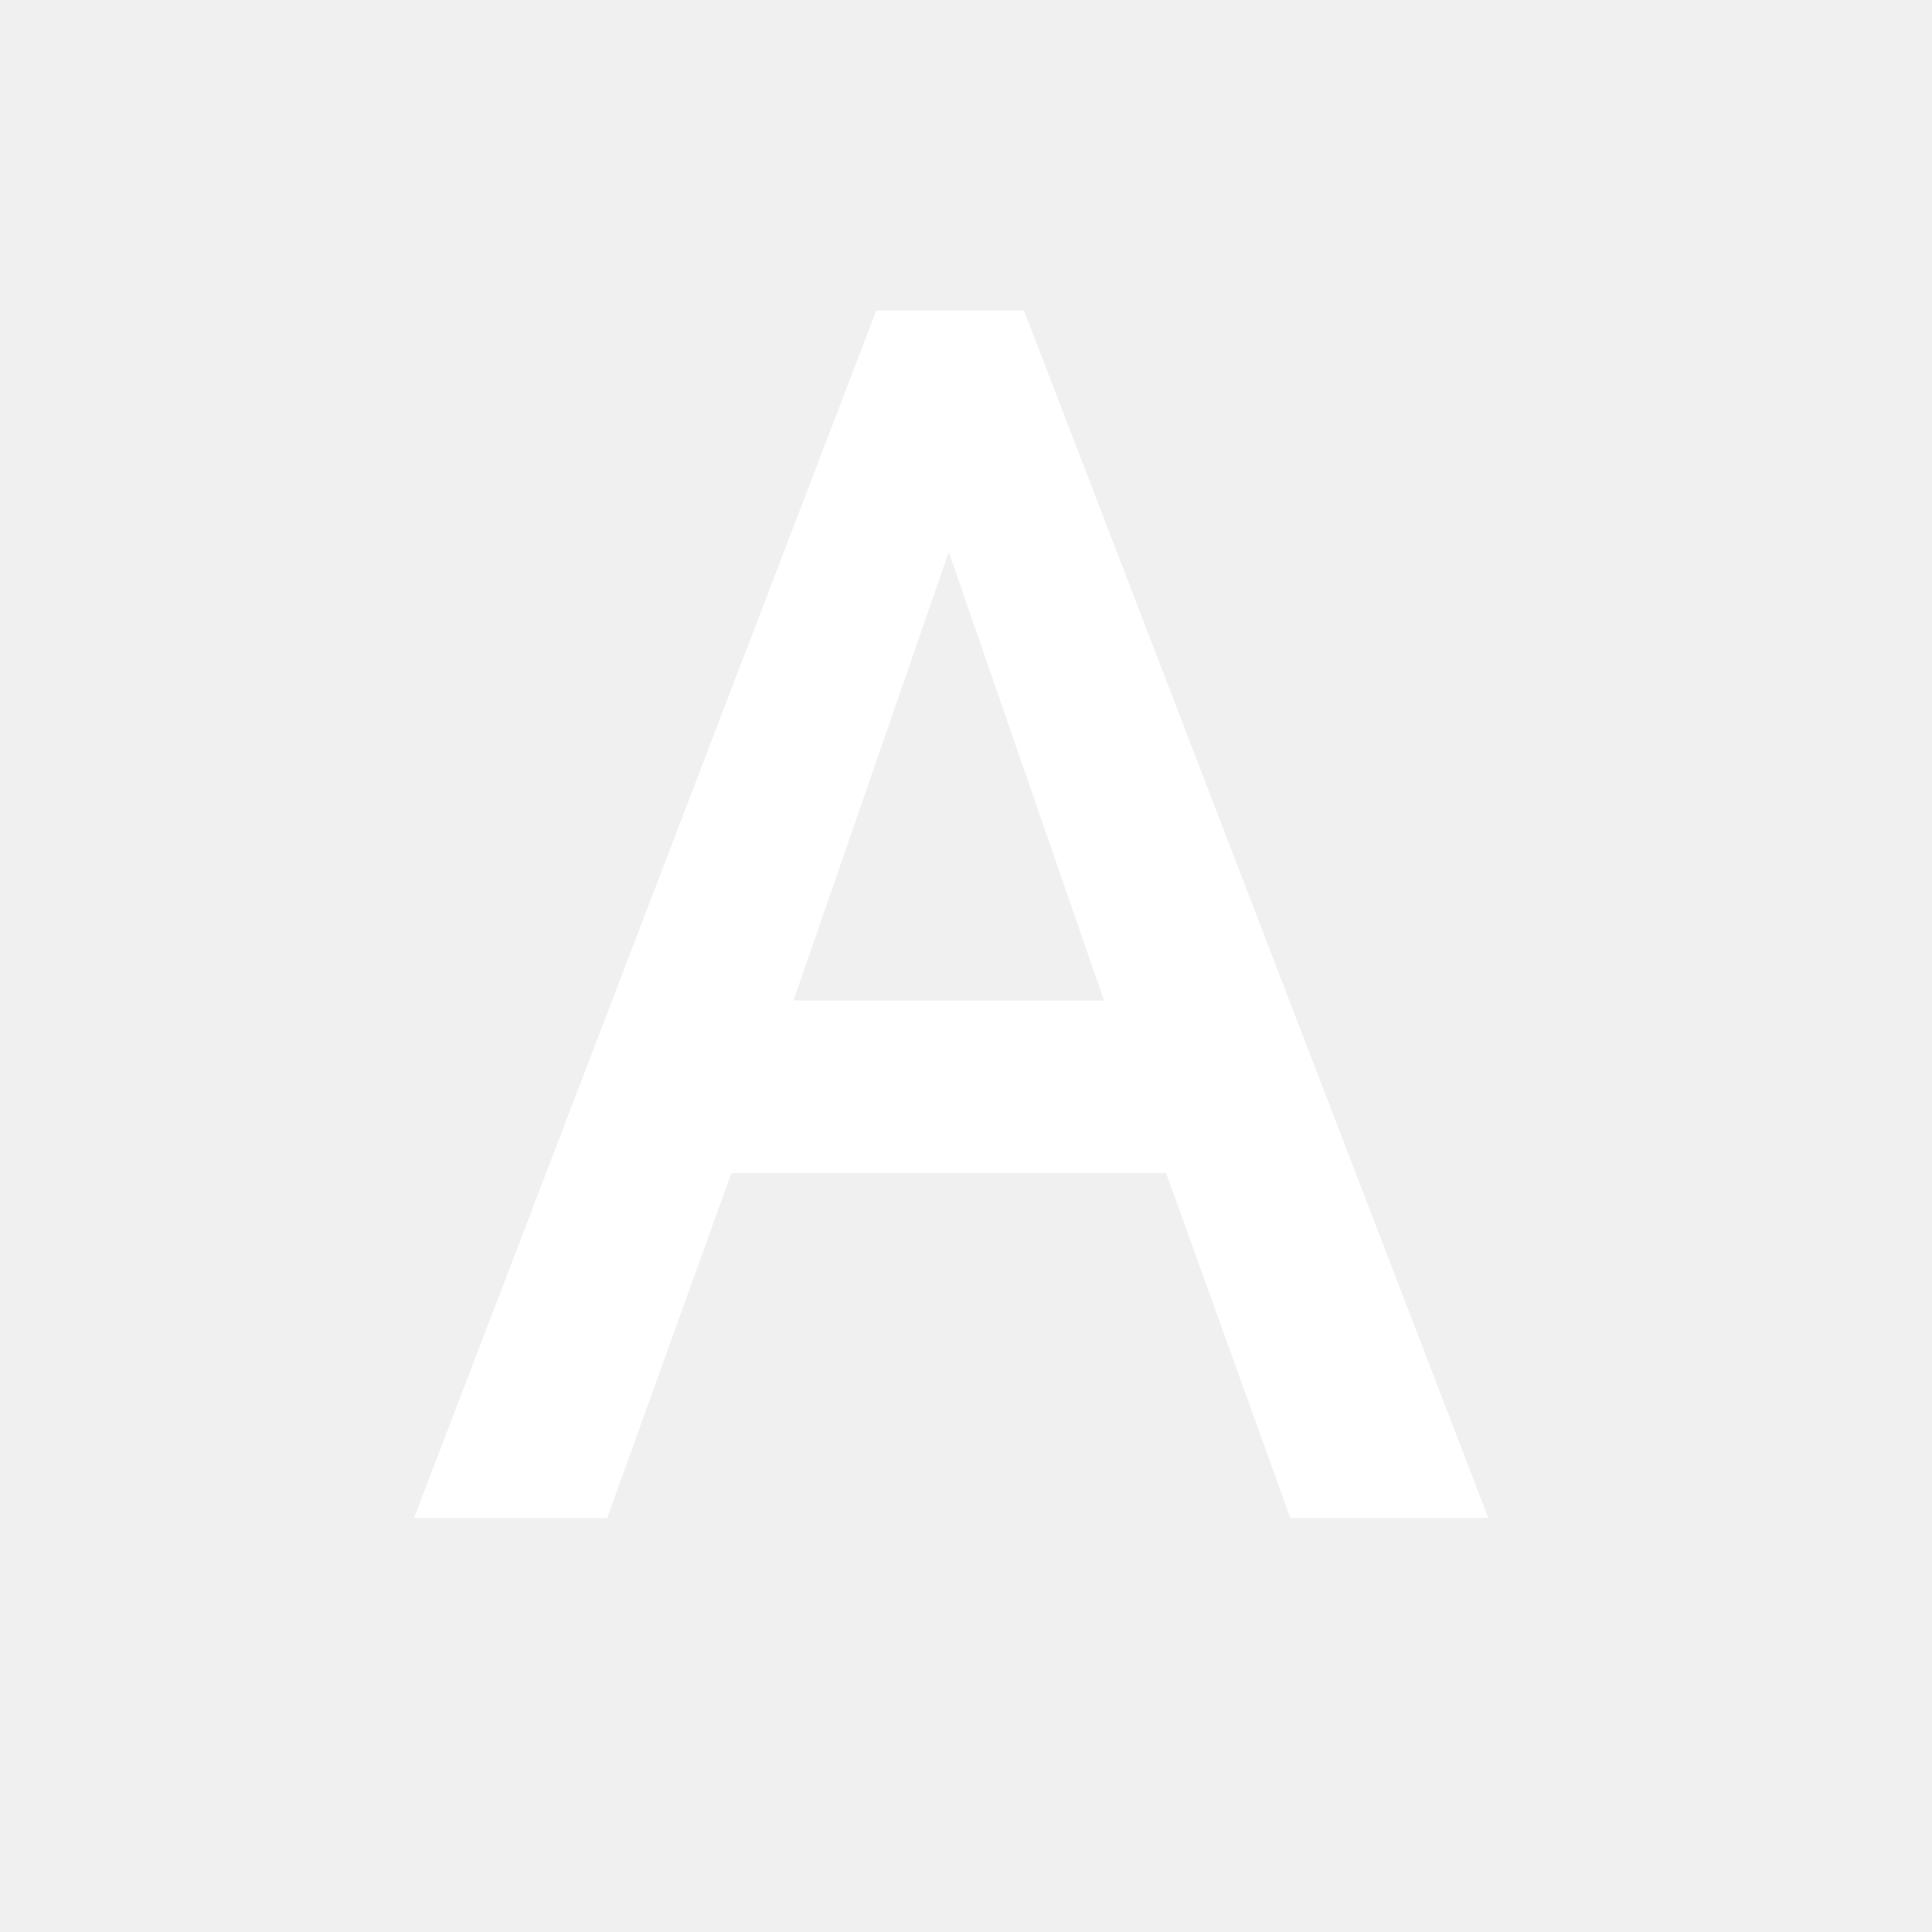
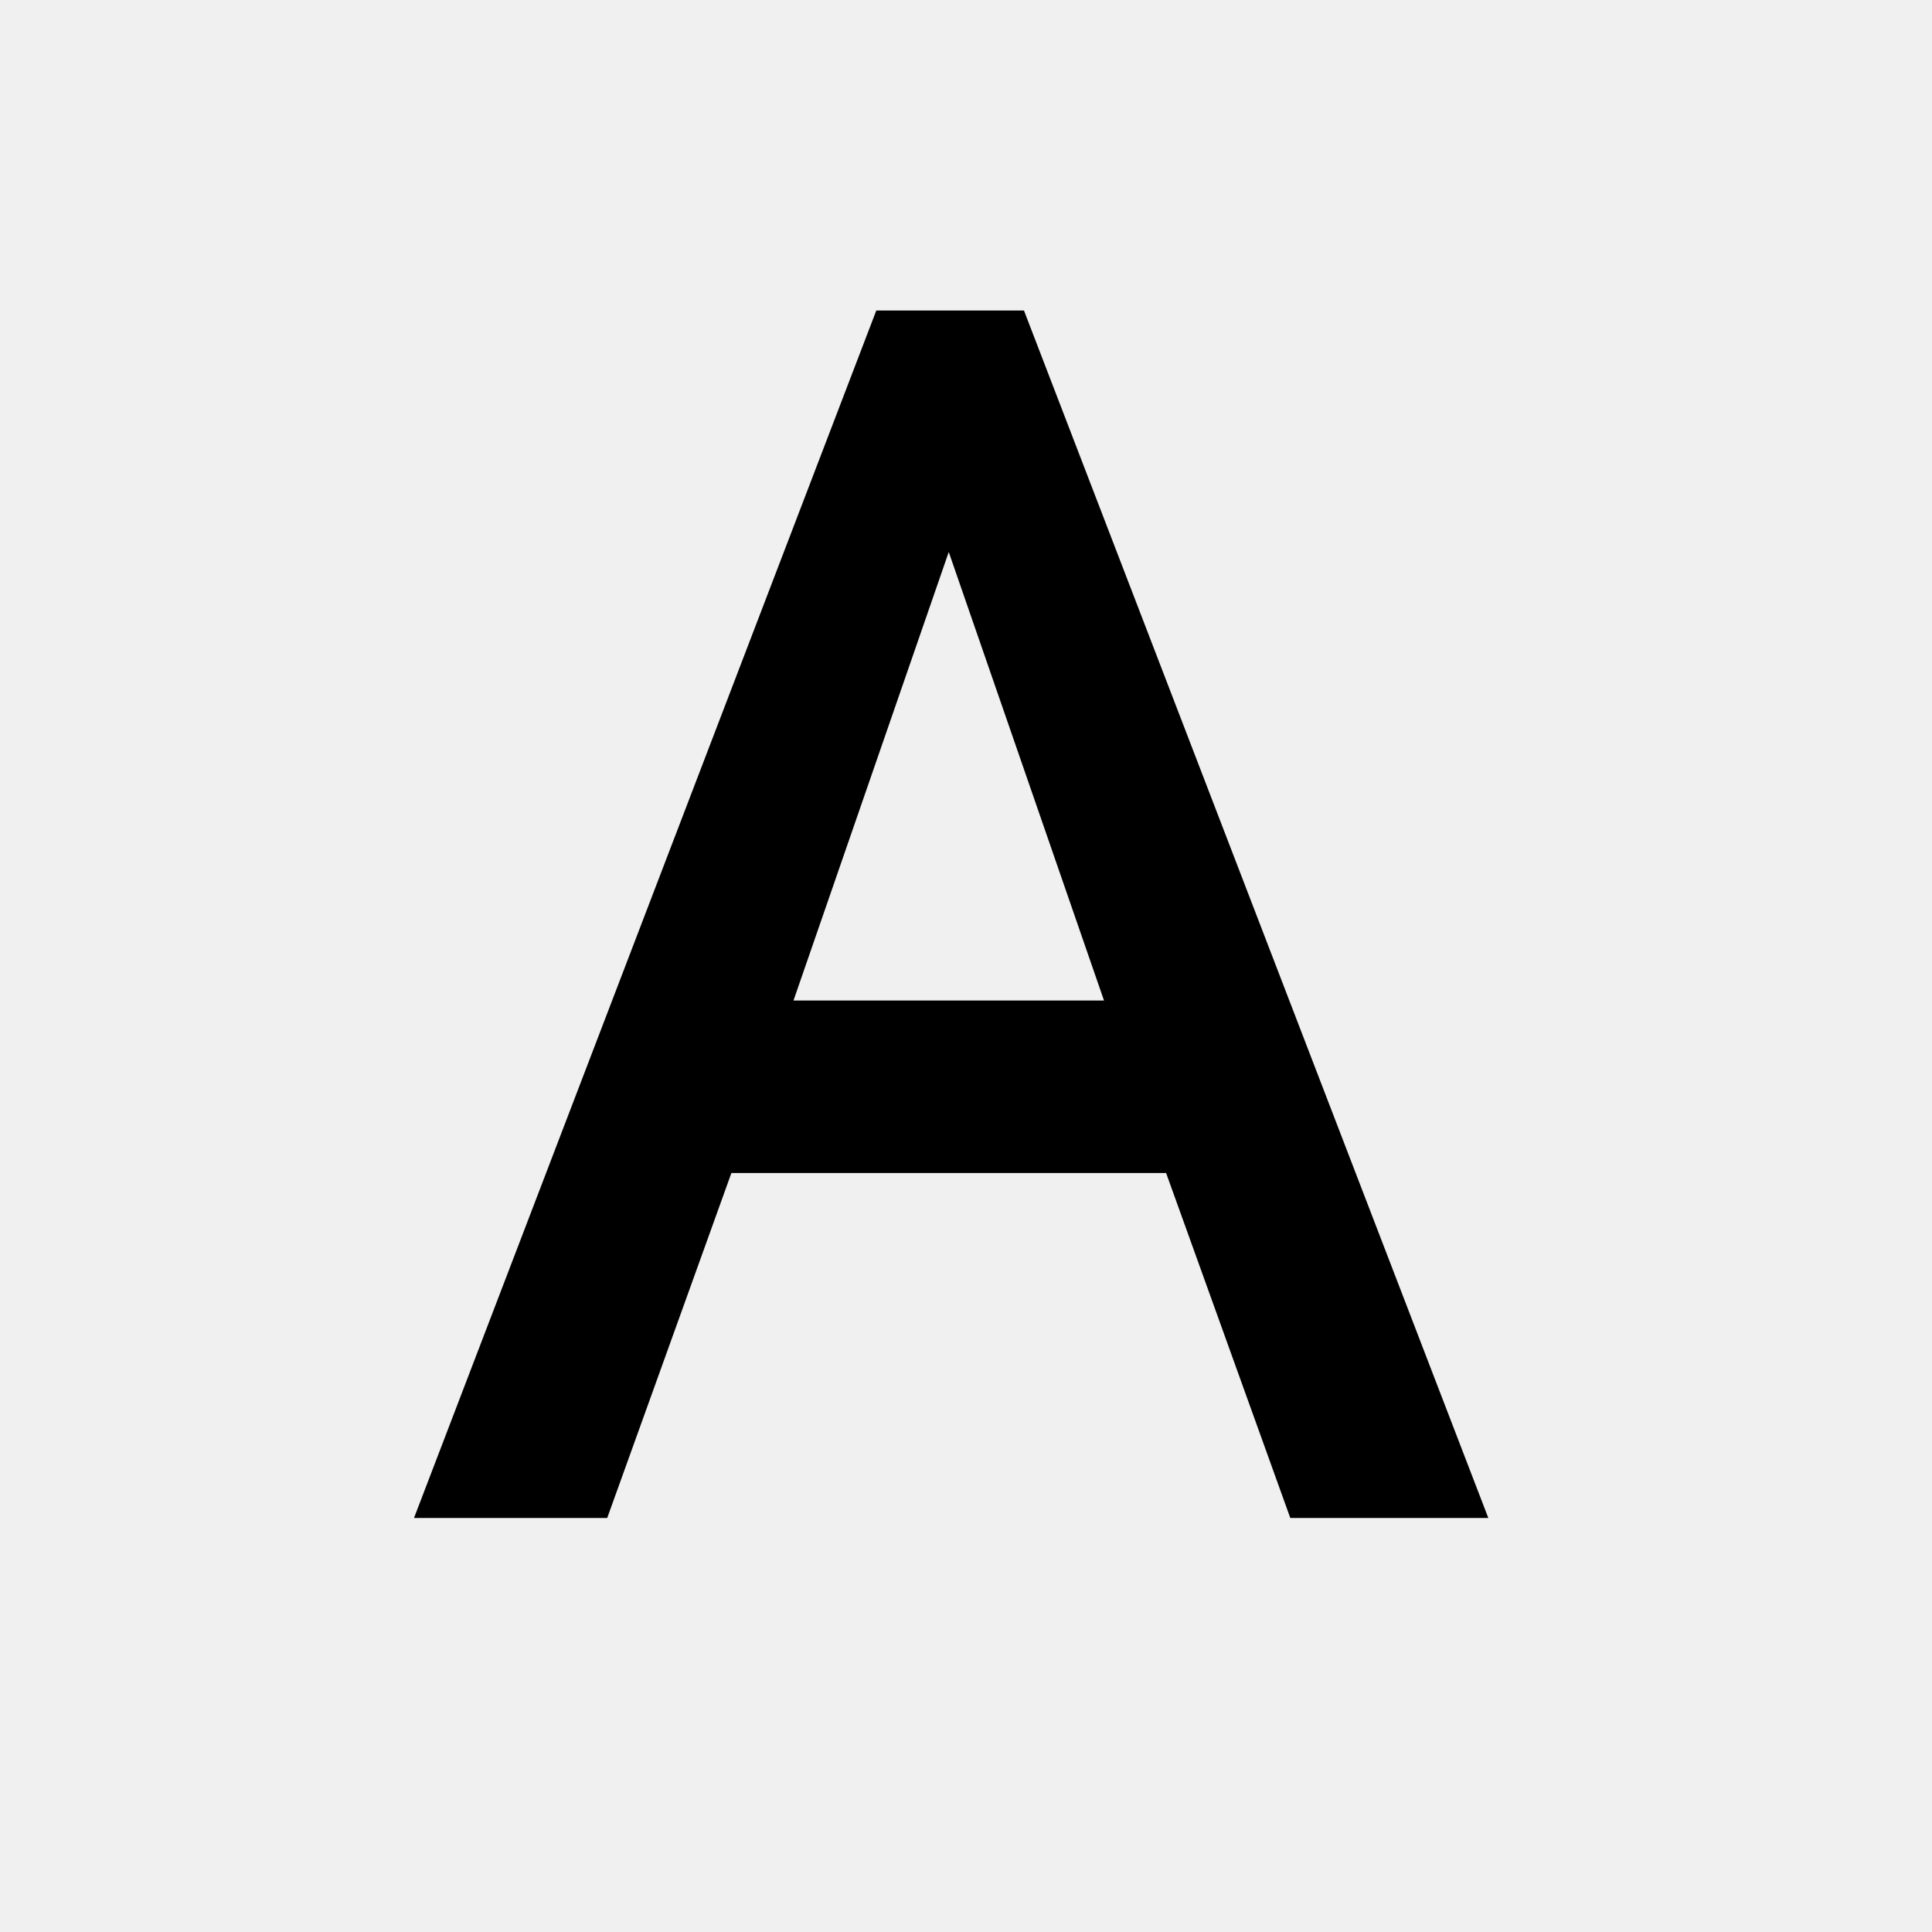
<svg xmlns="http://www.w3.org/2000/svg" width="28" height="28" viewBox="0 0 28 28" fill="none">
-   <path fill-rule="evenodd" clip-rule="evenodd" d="M6 22L12.7 4.5H14.84L21.57 22H18.7L16.9 17H10.6L8.8 22H6ZM13.75 8L11.5 14.5H16L13.75 8Z" fill="white" />
+   <path fill-rule="evenodd" clip-rule="evenodd" d="M6 22L12.7 4.5H14.84L21.57 22H18.7L16.9 17H10.6L8.8 22H6ZM13.75 8L11.5 14.5H16L13.75 8Z" fill="currentColor" />
</svg>
